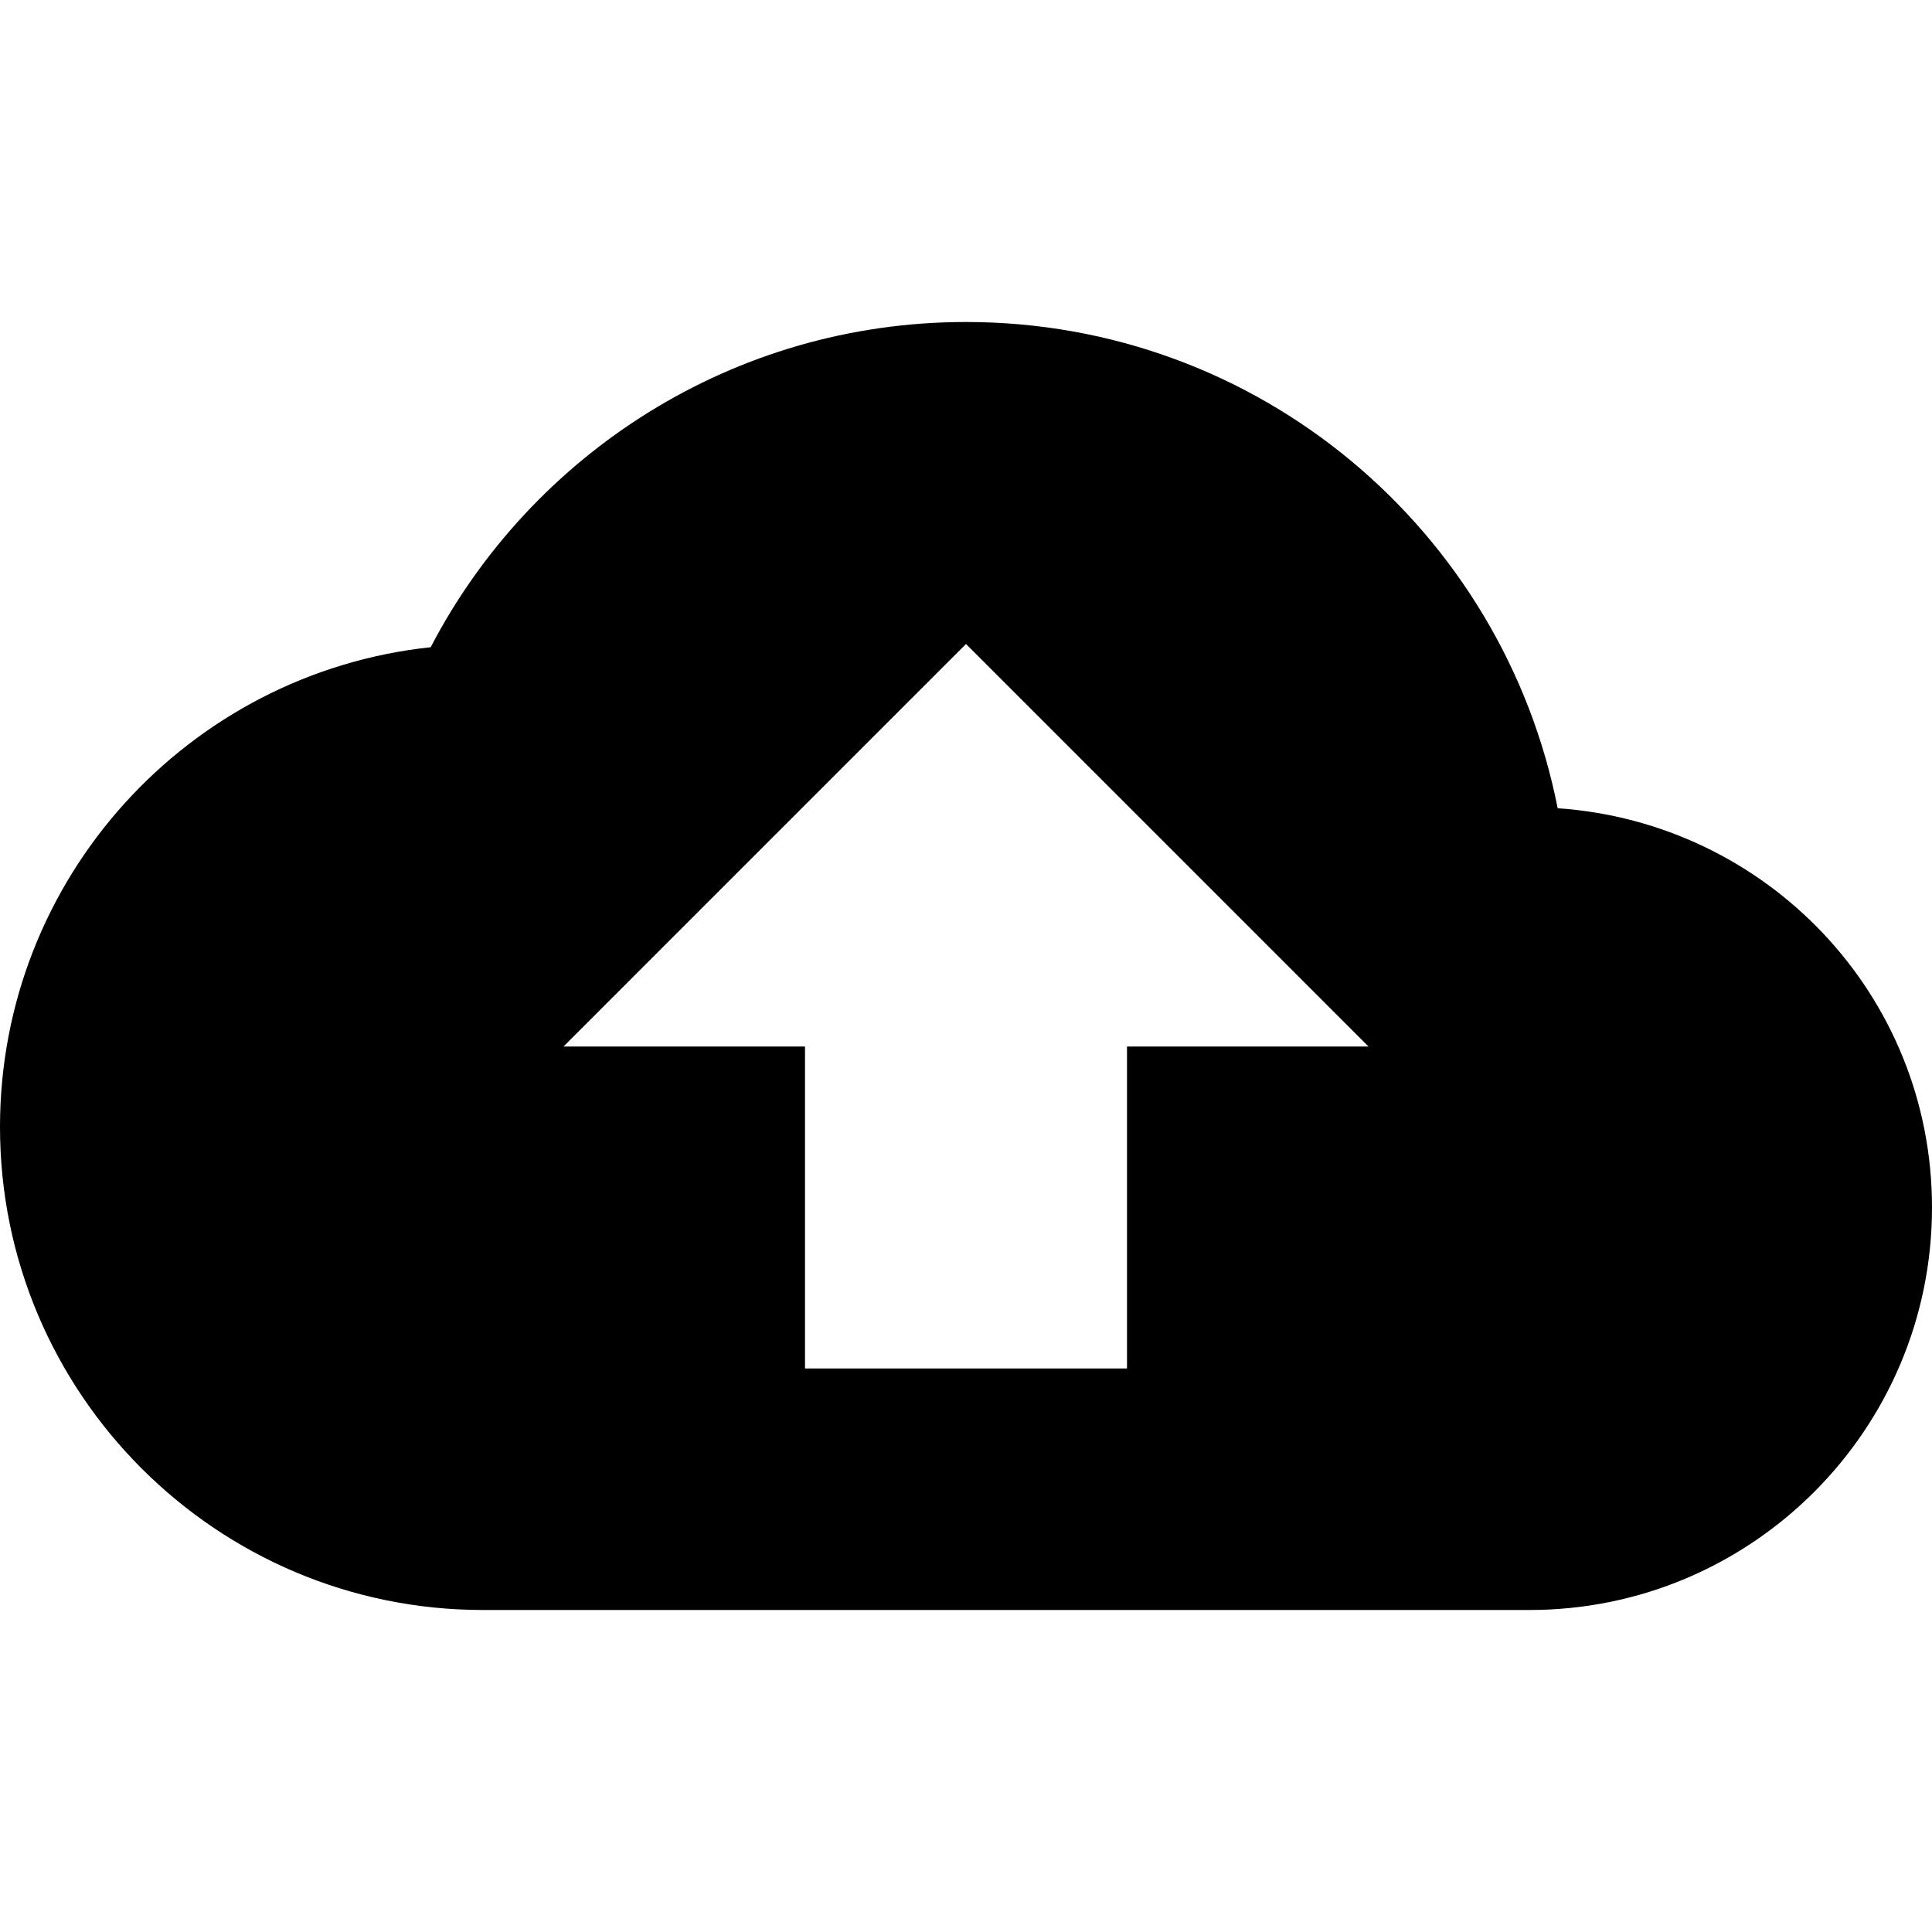
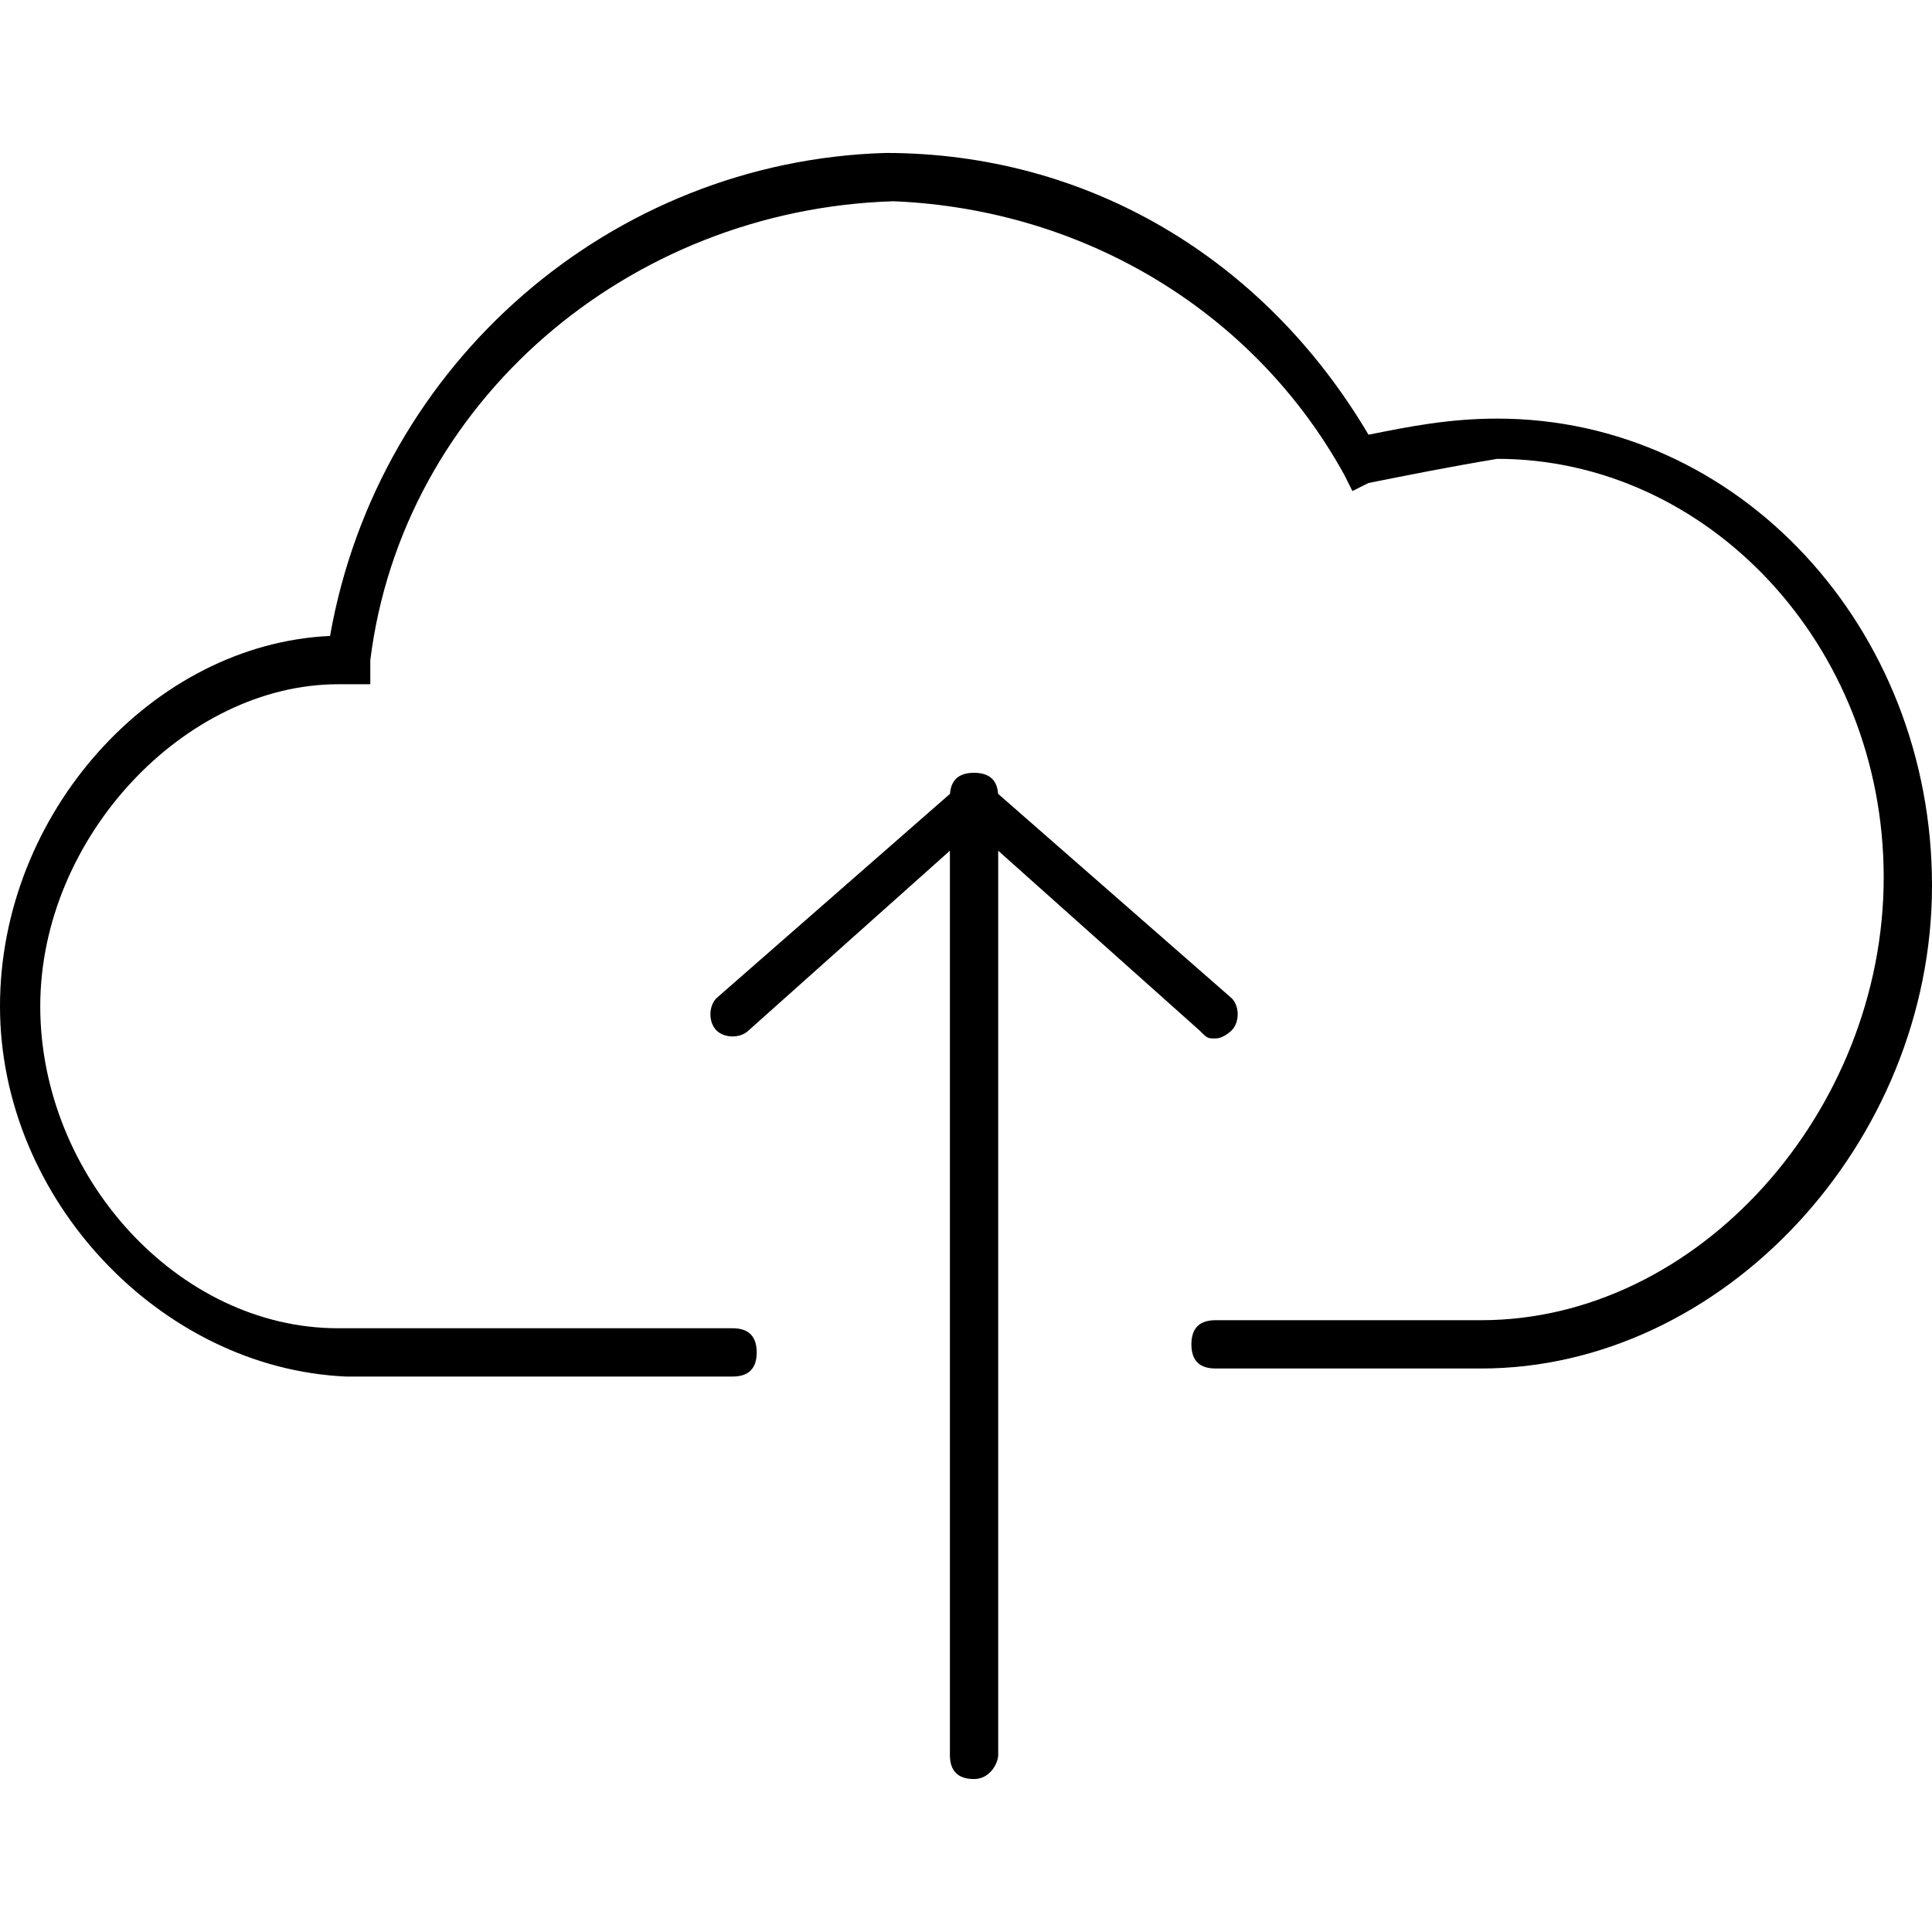
- <svg xmlns="http://www.w3.org/2000/svg" width="24" height="24" viewBox="0 0 24 24">
-   <path d="M19.35 10.04C18.67 6.59 15.64 4 12 4 9.11 4 6.6 5.64 5.35 8.04 2.34 8.36 0 10.91 0 14c0 3.31 2.69 6 6 6h13c2.76 0 5-2.24 5-5 0-2.64-2.05-4.78-4.65-4.96zM14 13v4h-4v-4H7l5-5 5 5h-3z" />
+ <svg xmlns="http://www.w3.org/2000/svg" version="1.1" id="Layer_1" x="0px" y="0px" viewBox="0 0 24 24" style="enable-background:new 0 0 24 24;" xml:space="preserve">
+   <path d="M18.4,17h-3.3c-0.2,0-0.3-0.1-0.3-0.3c0-0.2,0.1-0.3,0.3-0.3h3.3c2.7,0,5-2.6,5-5.5c0-2.9-2.2-5.2-4.8-5.2  C18,5.8,17.5,5.9,17,6l-0.2,0.1l-0.1-0.2c-1.1-2-3.2-3.3-5.6-3.4C7.8,2.6,5,5,4.6,8.2l0,0.3H4.3H4.2c-1.9,0-3.7,1.9-3.7,4  s1.7,4,3.7,4h4.9c0.2,0,0.3,0.1,0.3,0.3c0,0.2-0.1,0.3-0.3,0.3H4.3C2,17,0,14.9,0,12.5C0,10.1,1.9,8,4.1,7.9C4.7,4.5,7.6,2,11,1.9  c2.5,0,4.7,1.3,6,3.5c0.5-0.1,1-0.2,1.6-0.2c3,0,5.4,2.6,5.4,5.8C24,14.2,21.4,17,18.4,17z M12.1,22.1c-0.2,0-0.3-0.1-0.3-0.3V9.9  c0-0.2,0.1-0.3,0.3-0.3c0.2,0,0.3,0.1,0.3,0.3v11.9C12.4,21.9,12.3,22.1,12.1,22.1z M15.1,12.9c-0.1,0-0.1,0-0.2-0.1l-2.8-2.5  l-2.8,2.5c-0.1,0.1-0.3,0.1-0.4,0c-0.1-0.1-0.1-0.3,0-0.4l3.2-2.8l3.2,2.8c0.1,0.1,0.1,0.3,0,0.4C15.3,12.8,15.2,12.9,15.1,12.9z" />
</svg>
